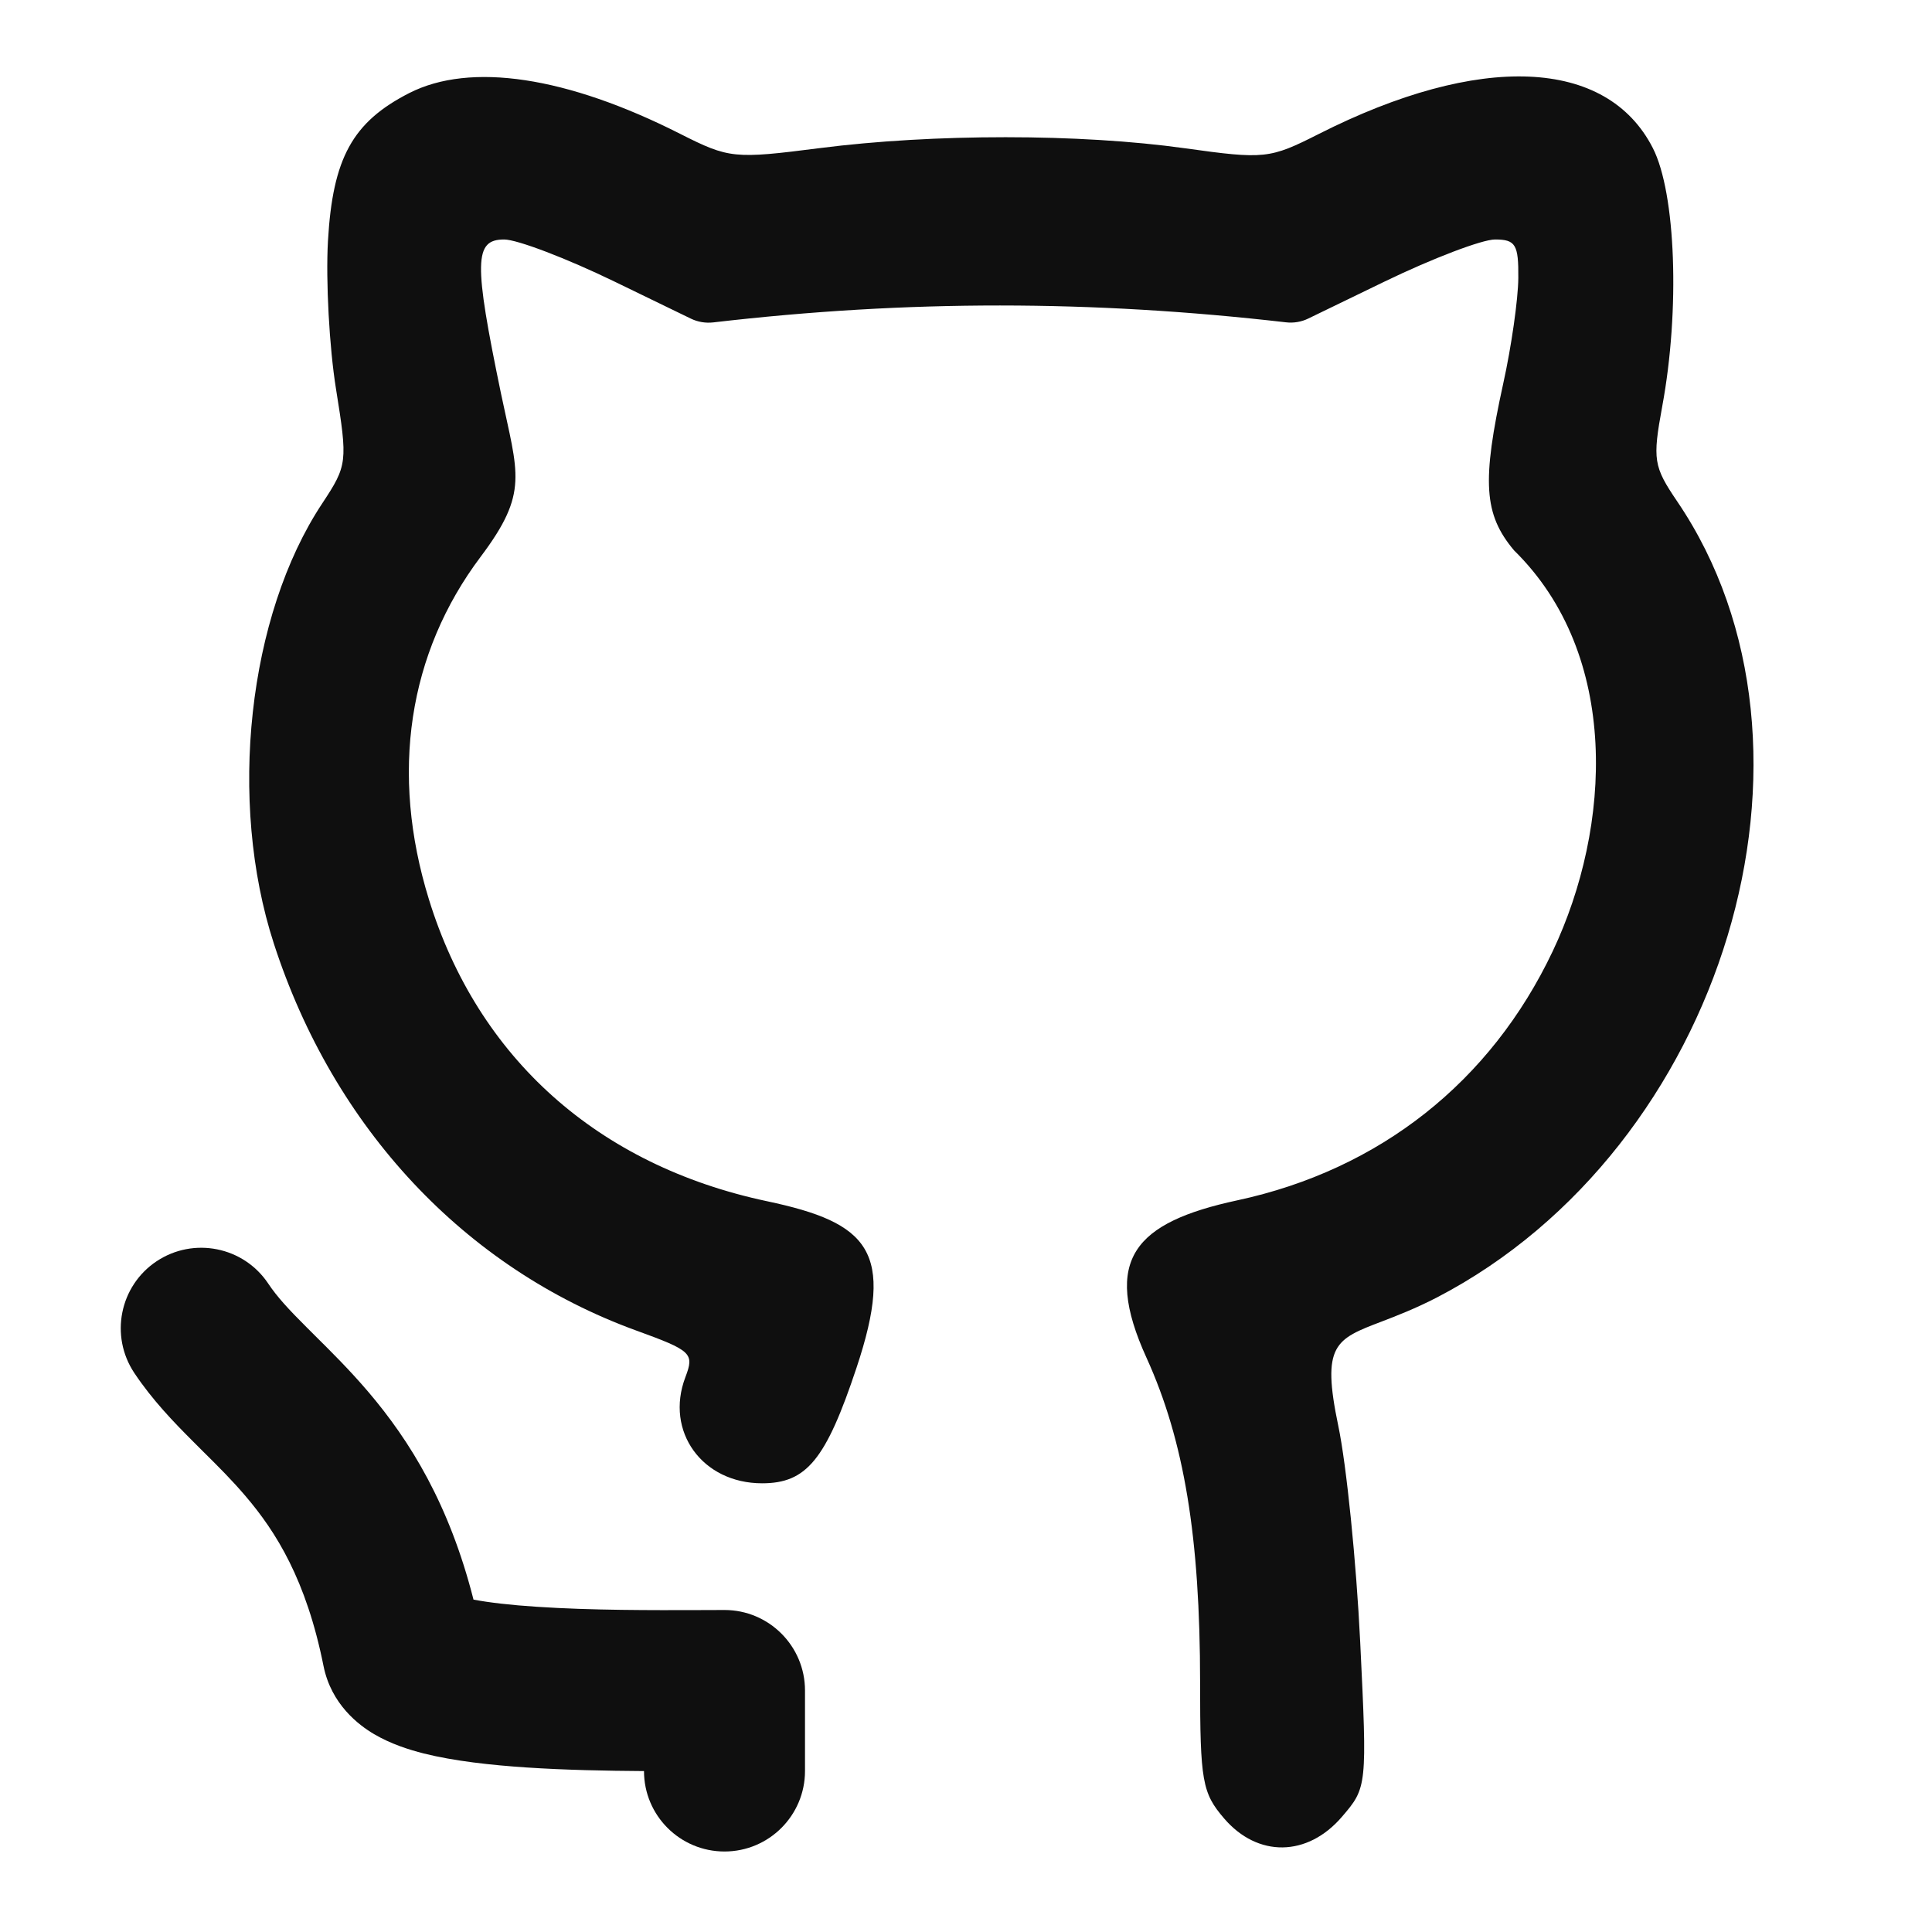
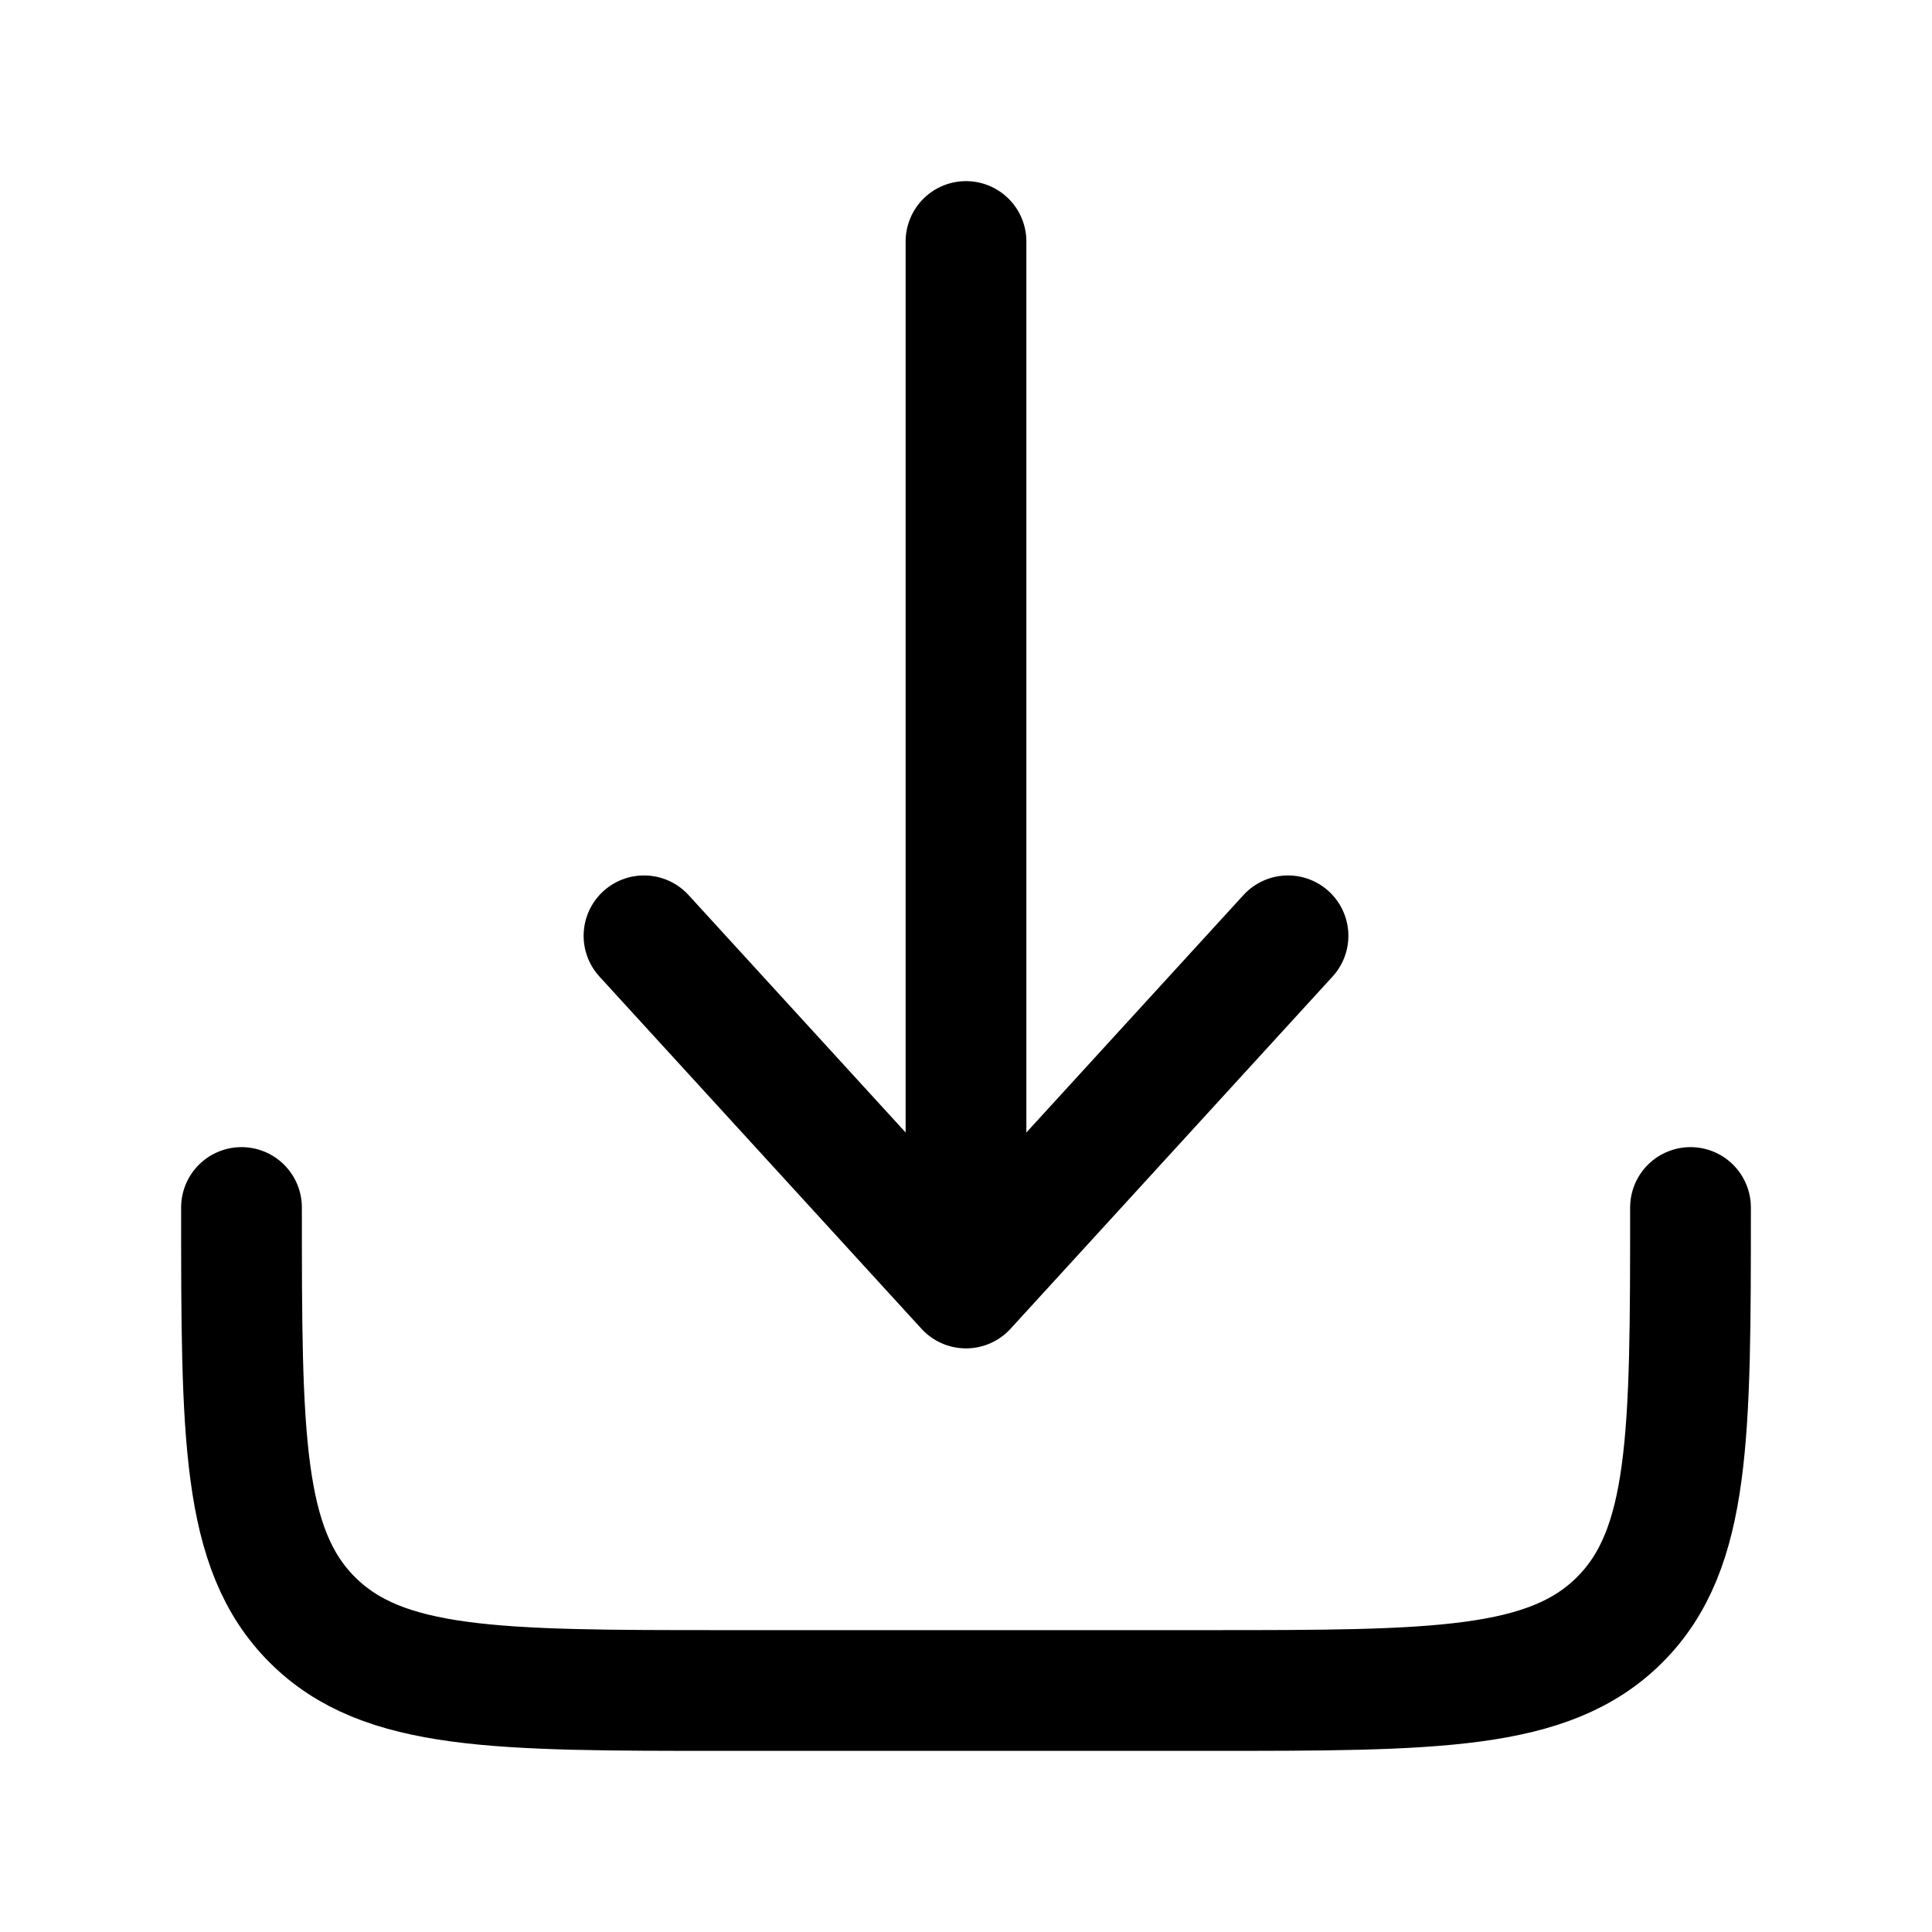
- <svg xmlns="http://www.w3.org/2000/svg" width="64px" height="64px" viewBox="0 0 24 24" fill="none">
+ <svg xmlns="http://www.w3.org/2000/svg" viewBox="0 0 24 24" fill="none">
  <g id="SVGRepo_bgCarrier" stroke-width="0" />
  <g id="SVGRepo_tracerCarrier" stroke-linecap="round" stroke-linejoin="round" />
  <g id="SVGRepo_iconCarrier">
-     <path d="M4.074 2.994C4.133 1.964 4.379 1.516 5.084 1.156C5.844 0.769 7.041 0.949 8.45 1.663C9.057 1.97 9.119 1.976 10.182 1.84C11.596 1.659 13.416 1.659 14.721 1.842C15.708 1.98 15.773 1.973 16.381 1.665C18.381 0.652 19.96 0.718 20.532 1.839C20.818 2.398 20.871 3.85 20.649 5.047C20.527 5.711 20.54 5.794 20.835 6.229C22.915 9.294 21.416 14.262 17.853 16.116C17.58 16.257 17.35 16.345 17.163 16.417C16.588 16.636 16.413 16.703 16.625 17.714C16.727 18.2 16.849 19.409 16.897 20.4C16.984 22.192 16.983 22.205 16.669 22.57C16.241 23.068 15.624 23.076 15.207 22.59C14.934 22.273 14.908 22.124 14.908 20.901C14.908 19.095 14.71 17.895 14.242 16.866C13.685 15.642 14.098 15.185 15.37 14.911C17.138 14.531 18.519 13.44 19.289 11.815C20.021 10.27 20.131 8.135 18.808 6.837C18.432 6.389 18.406 5.984 18.674 4.763C18.775 4.307 18.859 3.718 18.861 3.454C18.865 3.038 18.827 2.975 18.572 2.975C18.41 2.975 17.792 3.211 17.199 3.498L16.252 3.957C16.166 3.999 16.07 4.015 15.975 4.004C13.568 3.727 11.28 3.723 8.861 4.005C8.765 4.016 8.669 4 8.582 3.958L7.636 3.499C7.043 3.211 6.425 2.975 6.263 2.975C5.889 2.975 5.884 3.251 6.224 4.891C6.433 5.892 6.573 6.115 5.971 6.916C5.069 8.116 4.844 9.606 5.328 11.172C5.937 13.145 7.429 14.477 9.528 14.922C10.793 15.19 11.123 15.54 10.64 16.991C10.26 18.132 10.02 18.426 9.467 18.426C8.724 18.426 8.258 17.782 8.514 17.108C8.627 16.811 8.594 16.779 7.897 16.526C5.771 15.75 4.145 14.013 3.402 11.722C2.827 9.952 3.08 7.647 4.002 6.255C4.316 5.78 4.32 5.74 4.174 4.832C4.091 4.318 4.046 3.491 4.074 2.994Z" fill="#0F0F0F" />
-     <path d="M3.332 15.945C3.026 15.486 2.405 15.362 1.945 15.668C1.486 15.974 1.362 16.595 1.668 17.055C1.894 17.394 2.165 17.673 2.394 17.902C2.437 17.945 2.478 17.986 2.518 18.026C2.711 18.217 2.881 18.386 3.051 18.586C3.429 19.029 3.805 19.626 4.019 20.696C4.115 21.173 4.457 21.43 4.647 21.542C4.853 21.663 5.078 21.735 5.263 21.782C5.642 21.877 6.102 21.927 6.538 21.956C7.017 21.988 7.536 21.998 8 22.001C8 22.553 8.448 23 9 23C9.552 23 10 22.552 10 22V21C10 20.448 9.552 20 9 20C8.906 20 8.804 20 8.696 20.001C8.109 20.003 7.344 20.005 6.67 19.96C6.345 19.939 6.078 19.908 5.882 19.871C5.581 18.687 5.094 17.899 4.574 17.289C4.344 17.019 4.106 16.783 3.912 16.591C3.876 16.555 3.841 16.521 3.809 16.488C3.585 16.265 3.439 16.106 3.332 15.945Z" fill="#0F0F0F" />
+     <path d="M3 15C3 17.828 3 19.243 3.879 20.121C4.757 21 6.172 21 9 21H15C17.828 21 19.243 21 20.121 20.121C21 19.243 21 17.828 21 15" stroke="#000" stroke-width="1.5" stroke-linecap="round" stroke-linejoin="round" />
+     <path d="M12 3V16M12 16L16 11.625M12 16L8 11.625" stroke="#000" stroke-width="1.5" stroke-linecap="round" stroke-linejoin="round" />
  </g>
</svg>
